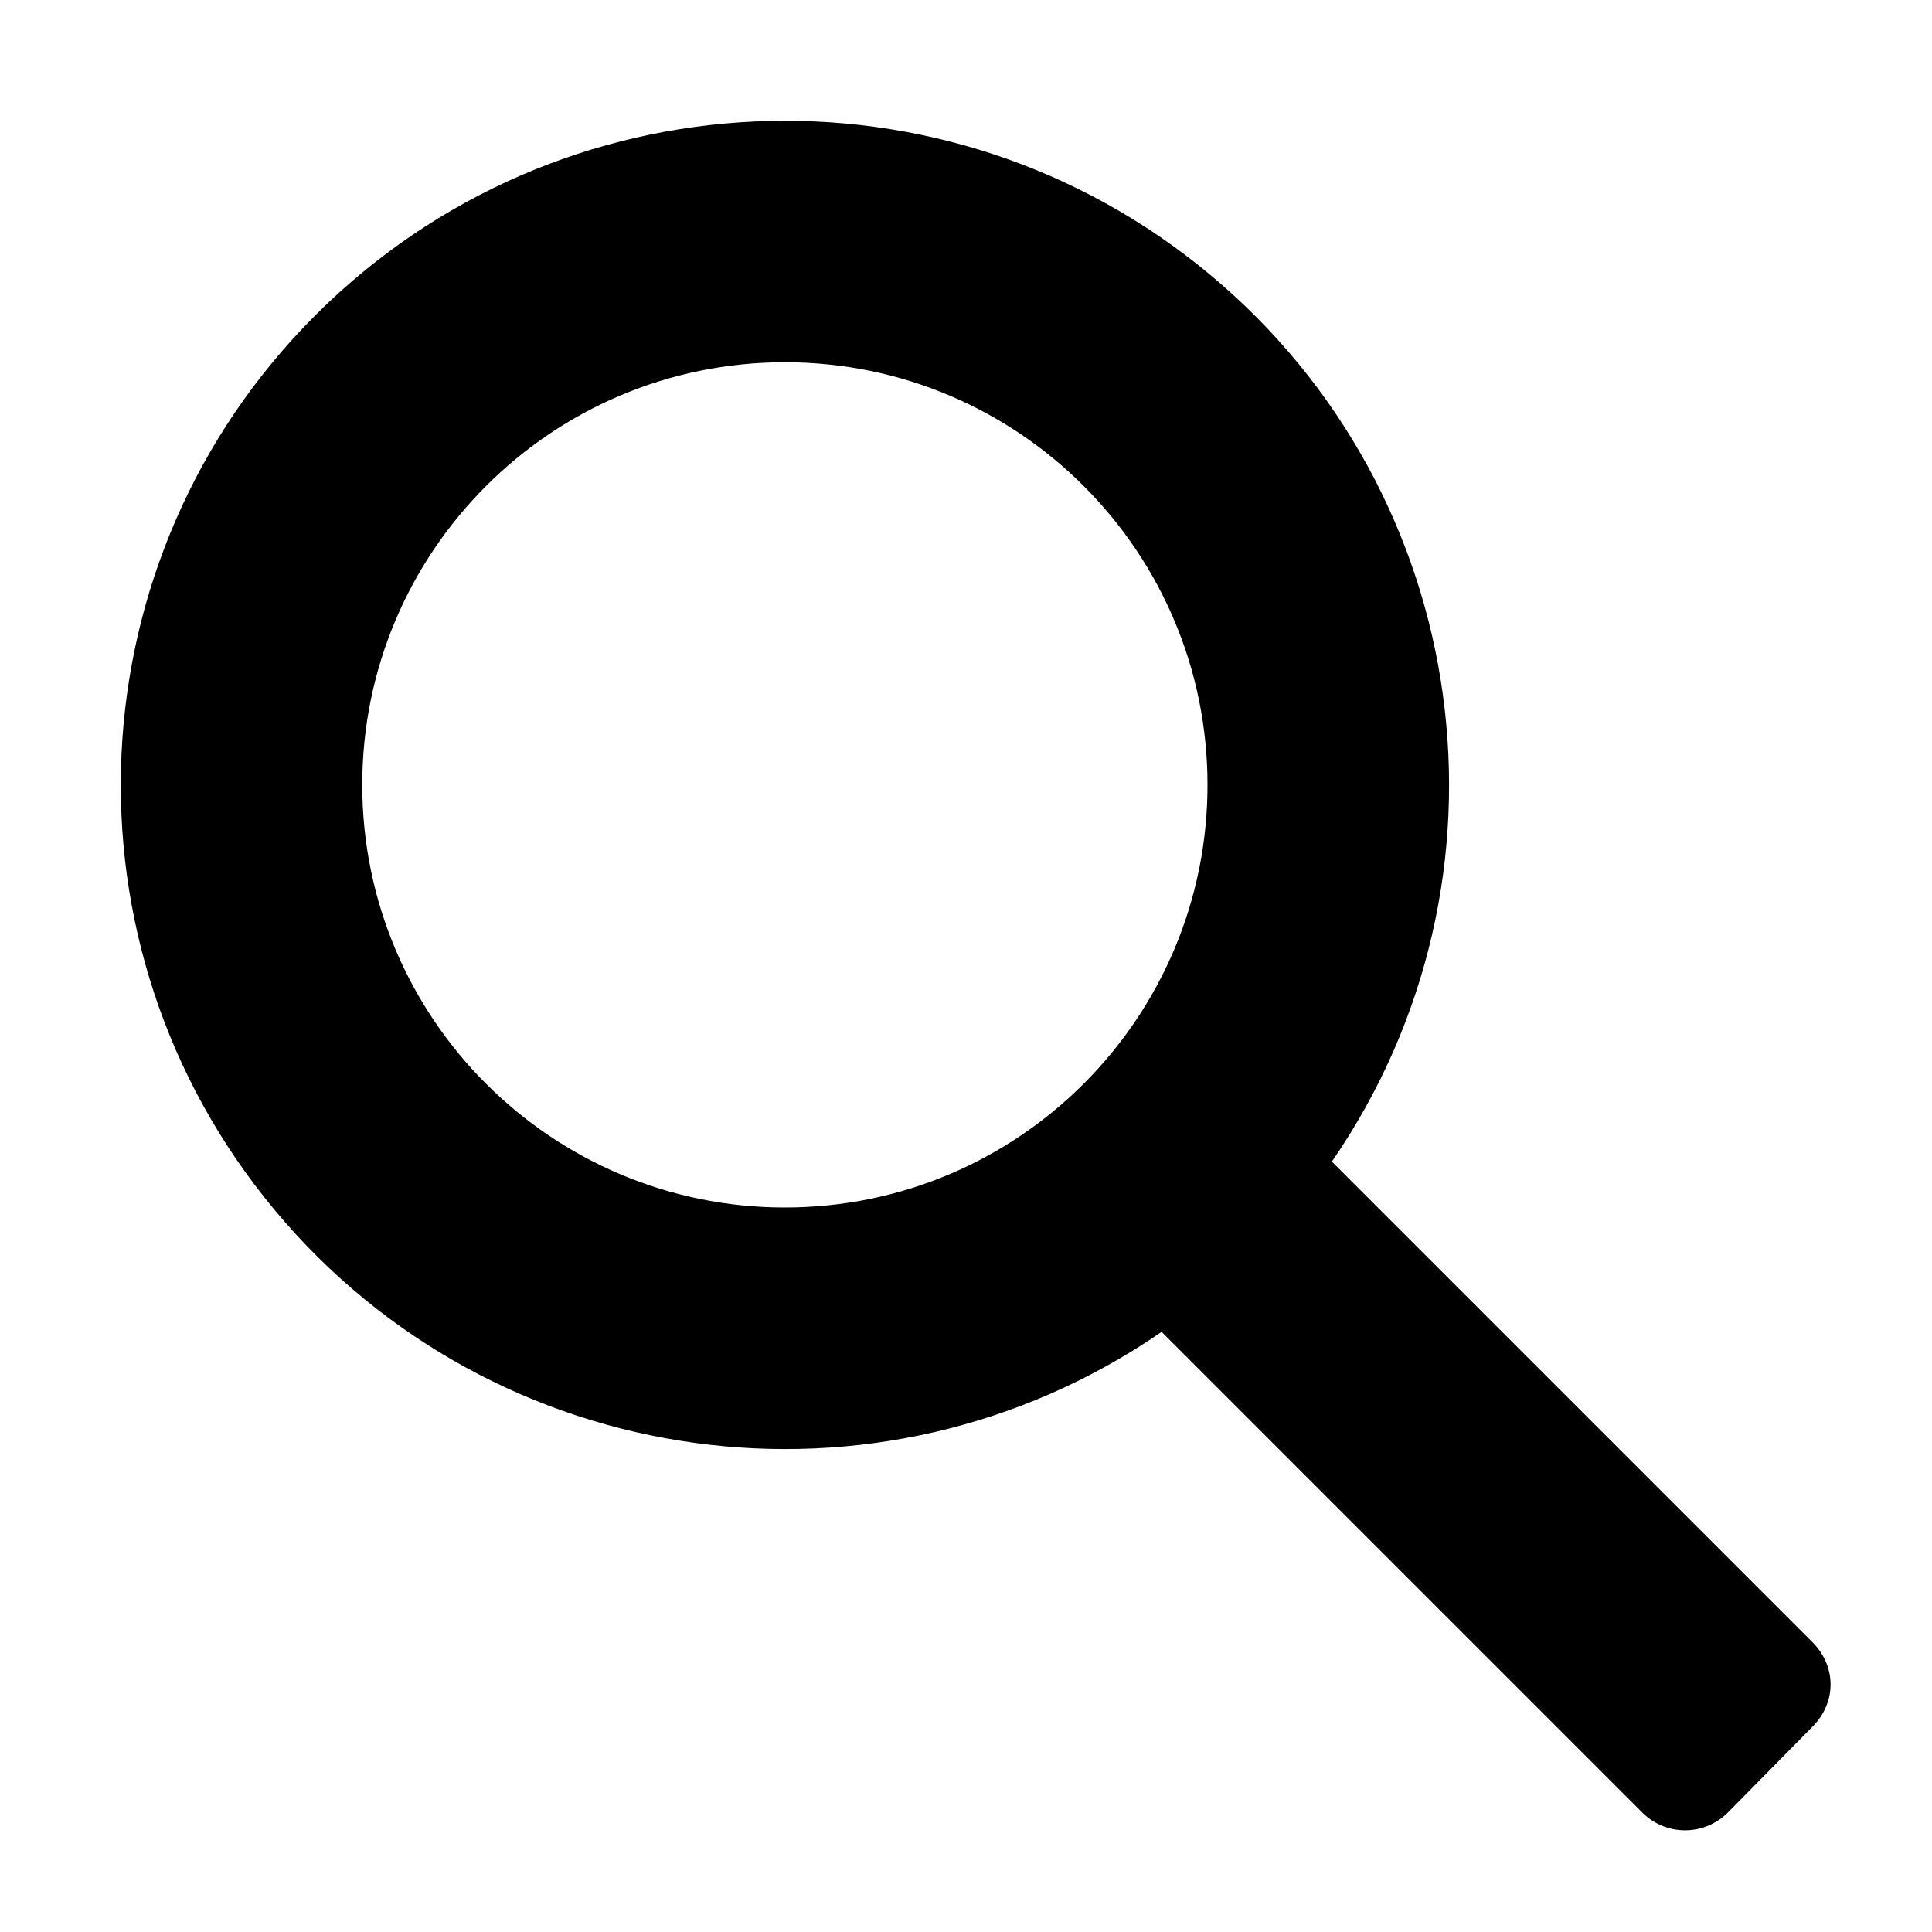
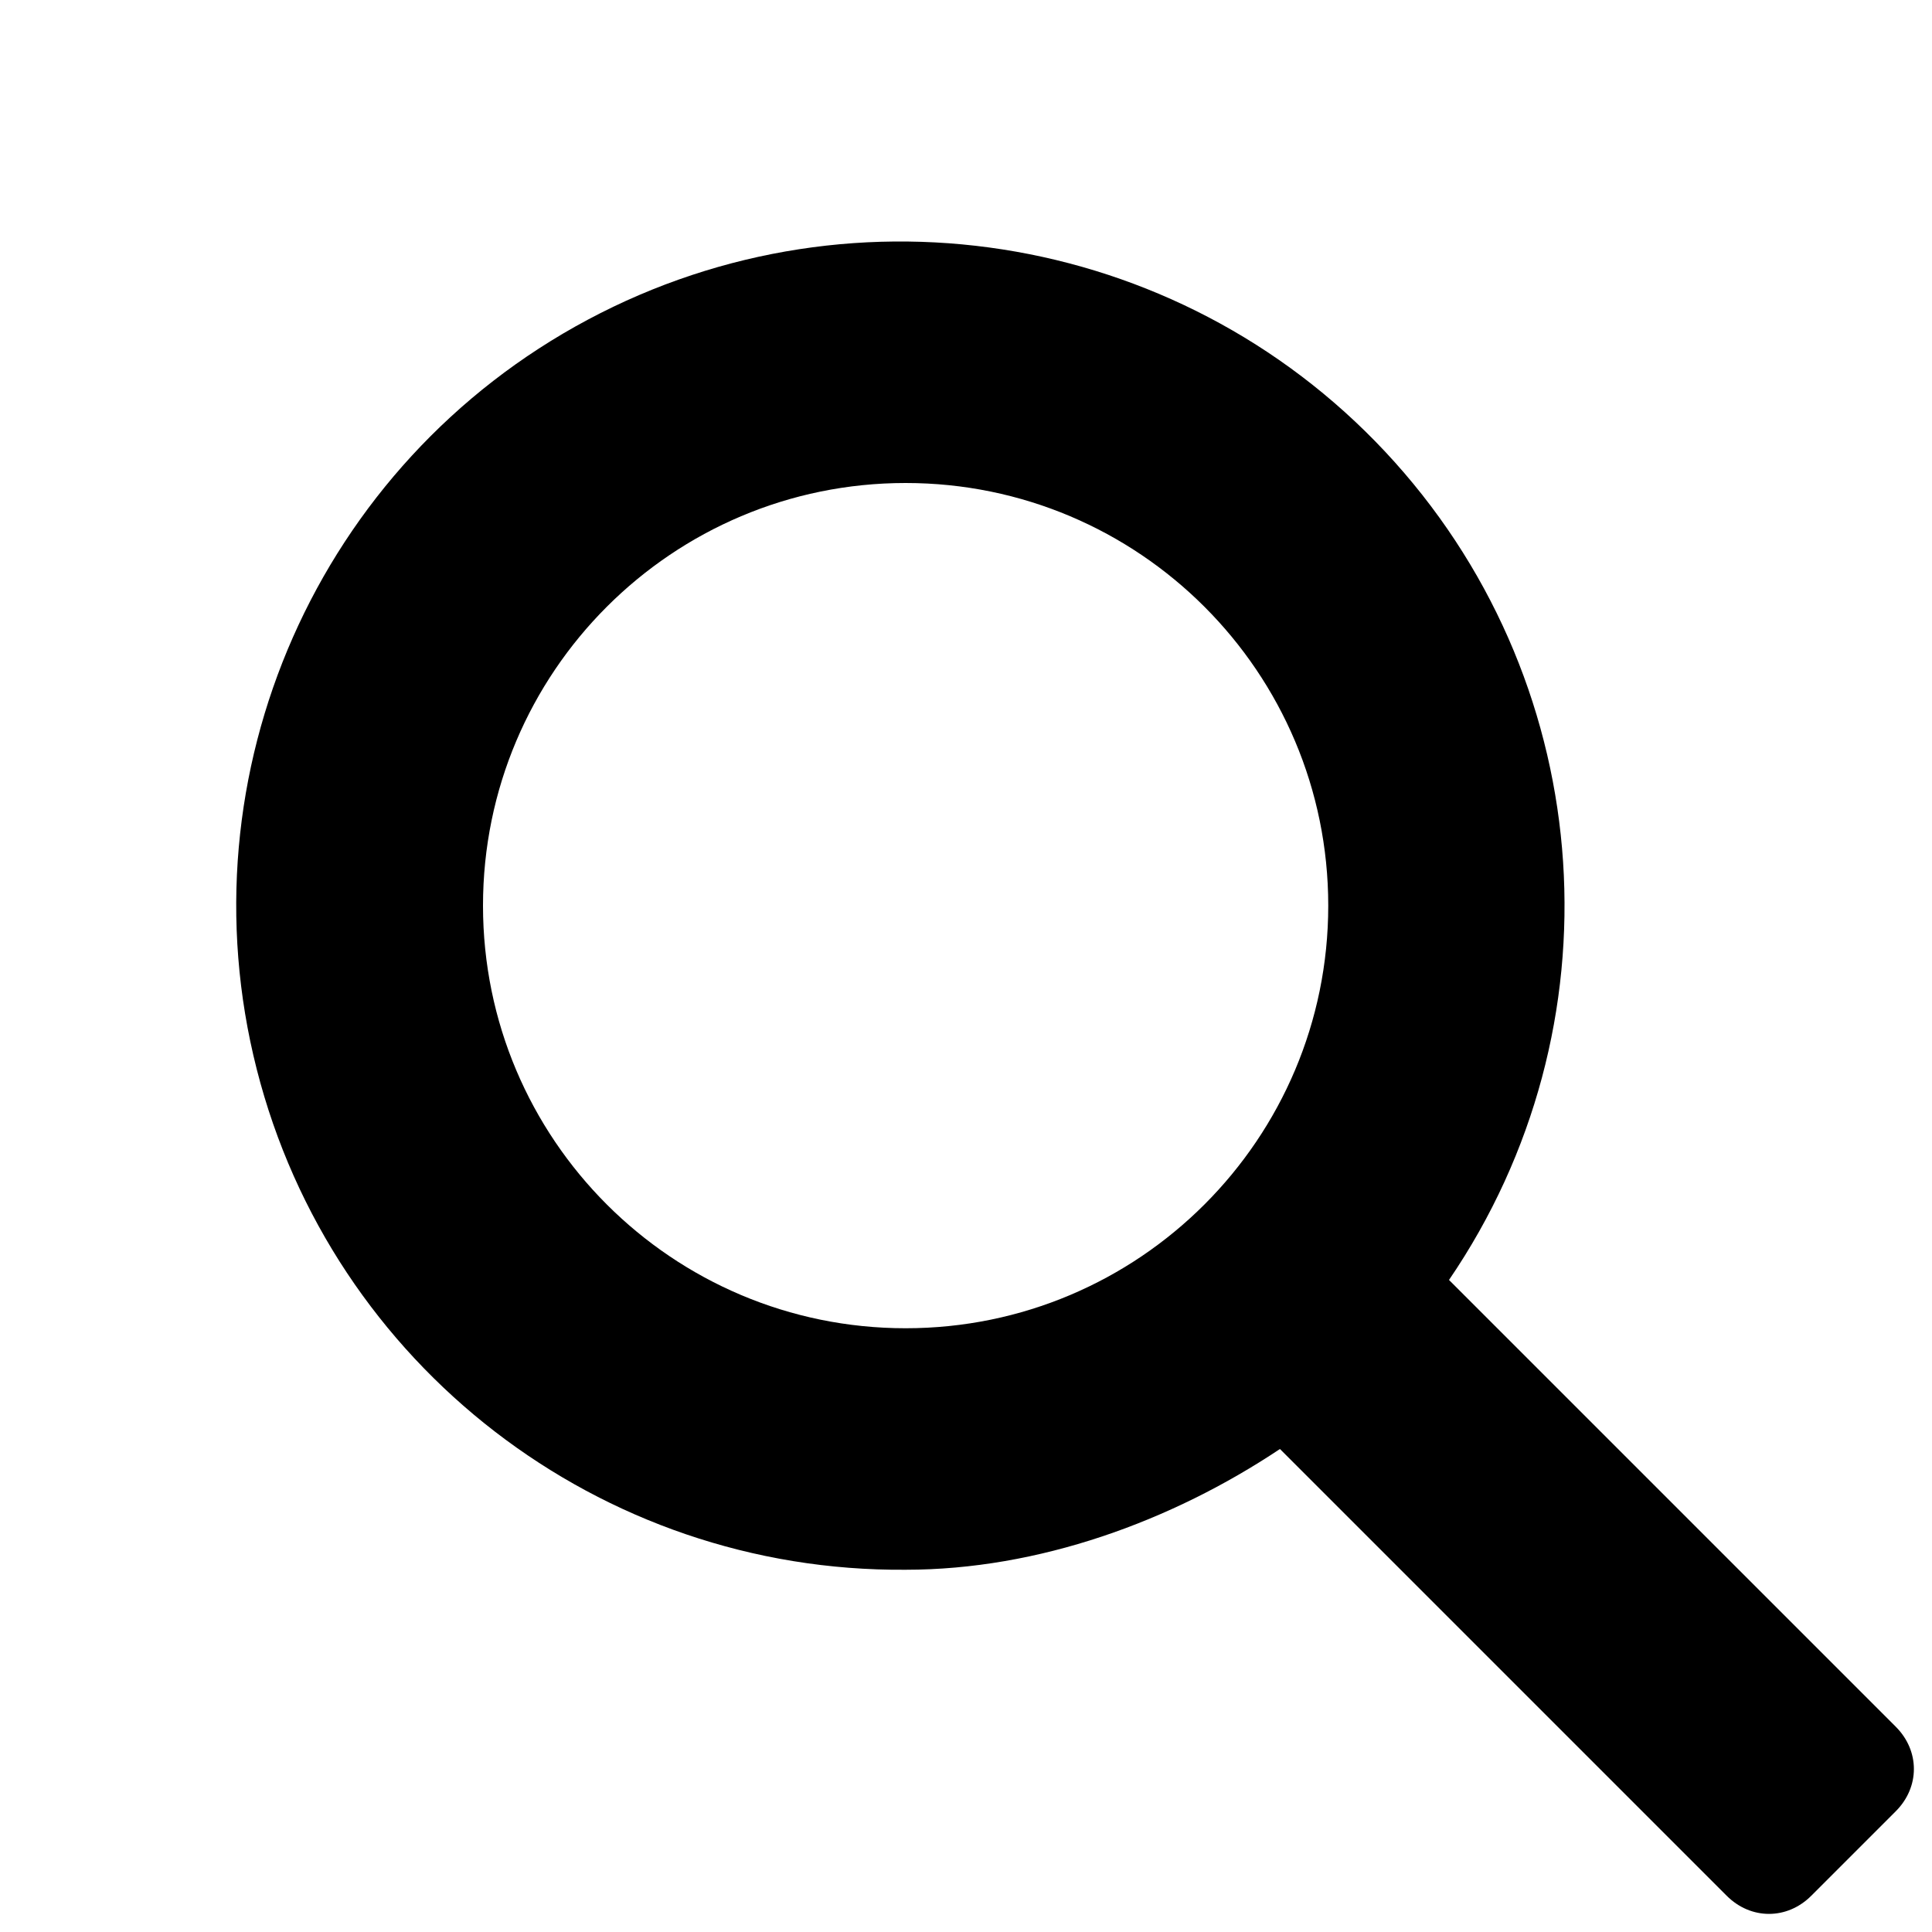
<svg xmlns="http://www.w3.org/2000/svg" id="icon_search" viewBox="0 0 16 16">
-   <path fill-rule="evenodd" clip-rule="evenodd" d="M9.62 11.03a5.5 5.5 0 111.41-1.41l3.98 3.98c.2.2.2.5 0 .7l-.7.71a.5.5 0 01-.71 0l-3.98-3.98zM10 6.5a3.5 3.5 0 11-7 0 3.5 3.5 0 017 0z" />
+   <path fill-rule="evenodd" clip-rule="evenodd" d="M10.6 12c-.9.6-2 1-3.1 1a5.5 5.5 0 1 1 4.5-2.4l3.7 3.7c.2.2.2.5 0 .7l-.7.7c-.2.2-.5.2-.7 0L10.6 12Zm.4-4.5a3.5 3.5 0 1 1-7 0 3.5 3.5 0 0 1 7 0Z" />
</svg>
